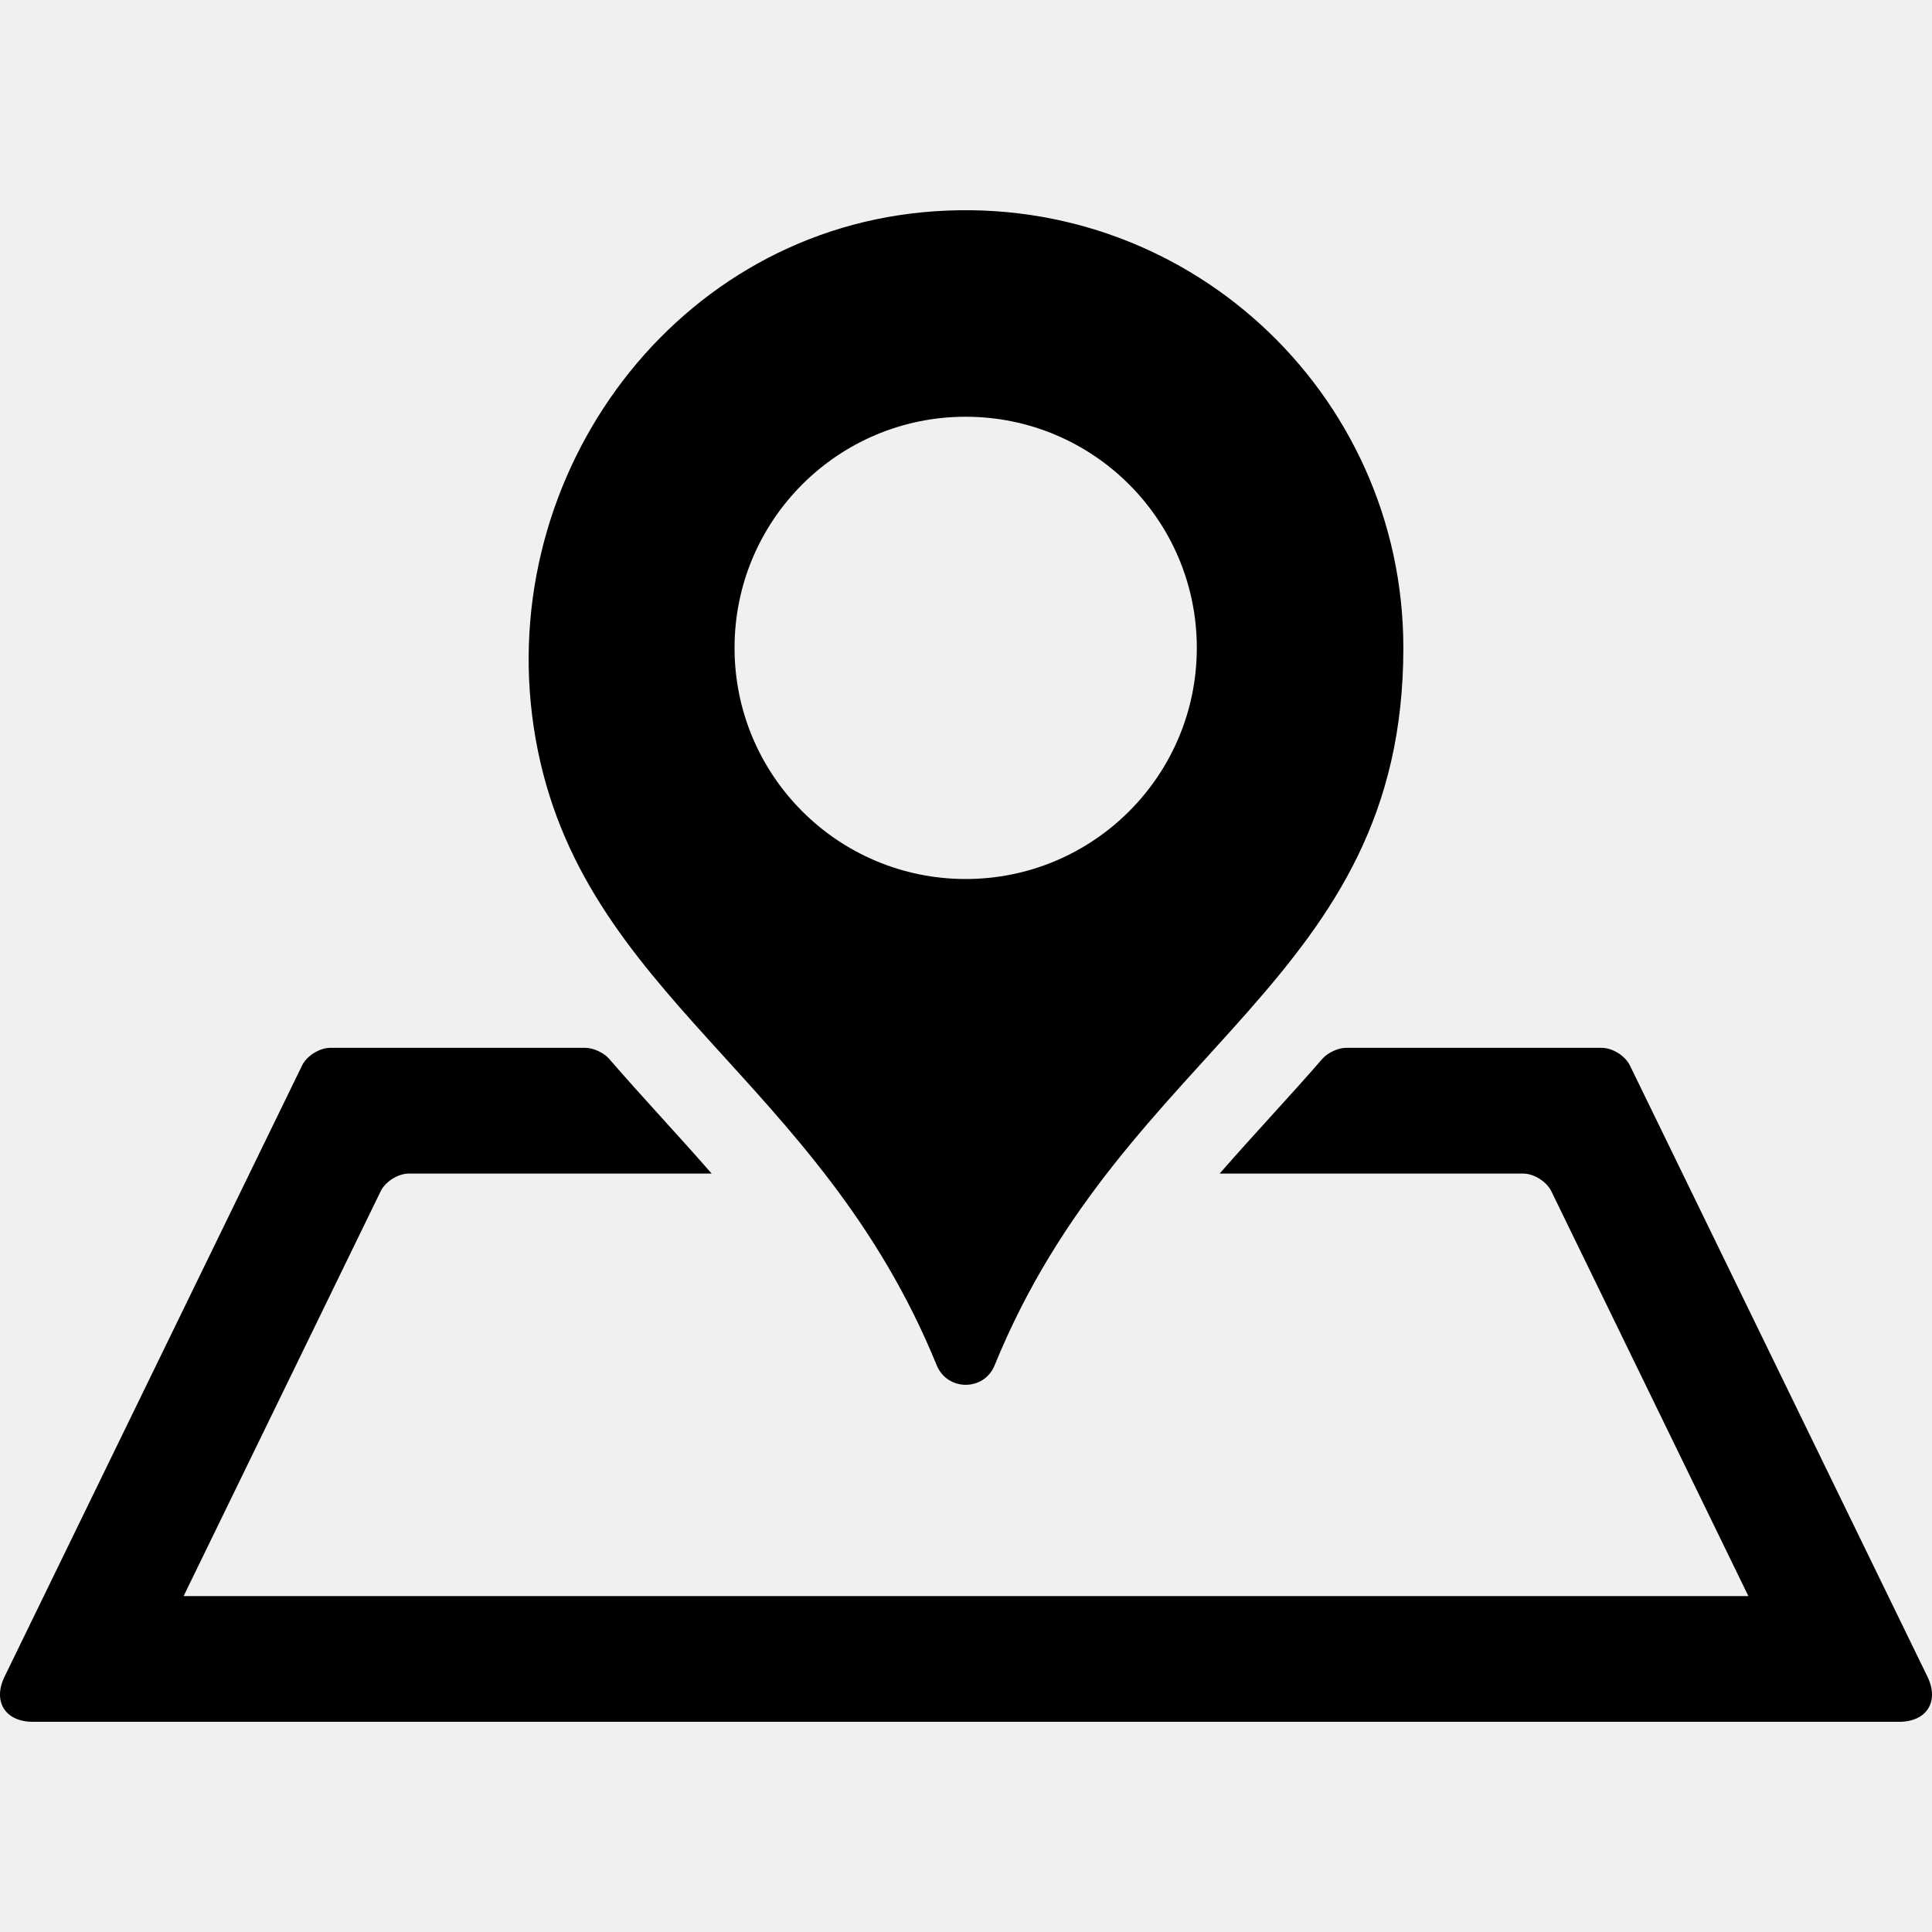
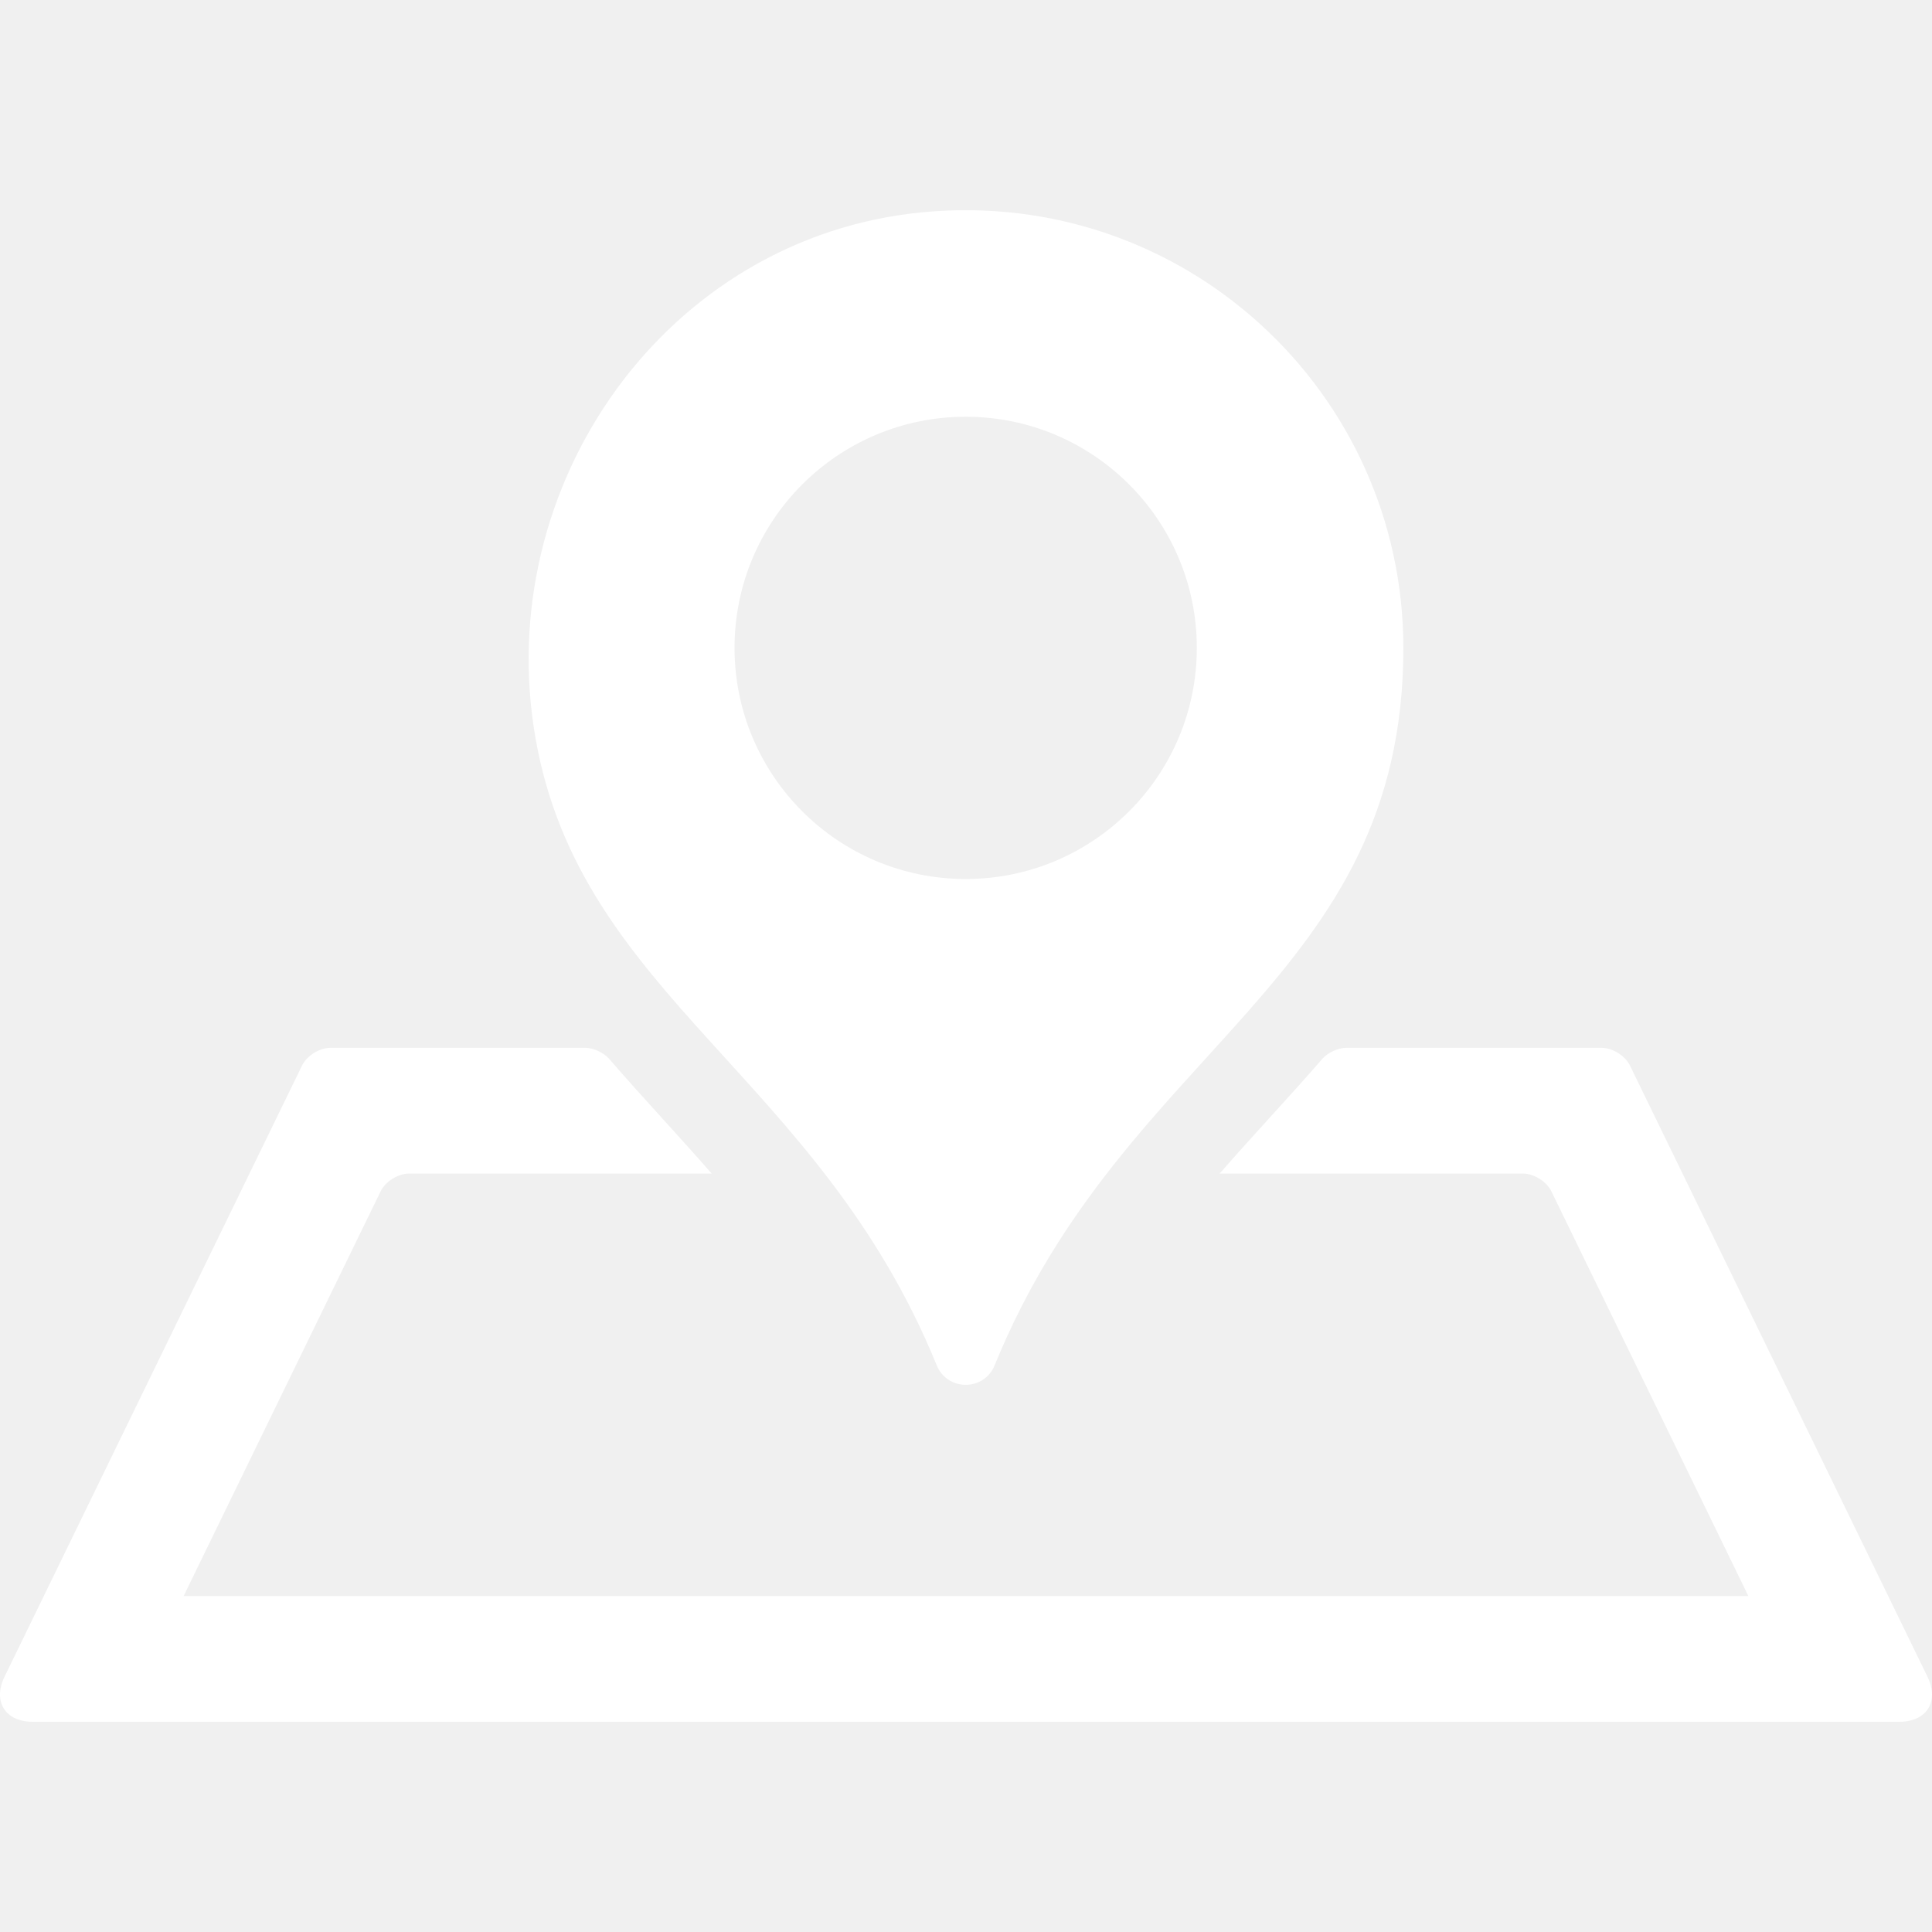
<svg xmlns="http://www.w3.org/2000/svg" version="1.1" id="Capa_1" x="0px" y="0px" width="612px" height="612px" viewBox="0 0 612 612" style="enable-background:new 0 0 612 612;" xml:space="preserve">
  <g>
-     <path d="M516.316,337.52l94.233,193.581c3.832,7.873-0.196,14.314-8.952,14.314H10.402c-8.756,0-12.785-6.441-8.952-14.314   L95.684,337.52c1.499-3.079,5.528-5.599,8.952-5.599h80.801c2.49,0,5.853,1.559,7.483,3.442   c5.482,6.335,11.066,12.524,16.634,18.65c5.288,5.815,10.604,11.706,15.878,17.735h-95.891c-3.425,0-7.454,2.519-8.952,5.599   L58.163,505.589h495.67l-62.421-128.242c-1.498-3.08-5.527-5.599-8.953-5.599h-96.108c5.273-6.029,10.591-11.92,15.879-17.735   c5.585-6.144,11.2-12.321,16.695-18.658c1.628-1.878,4.984-3.434,7.47-3.434h80.971   C510.789,331.921,514.817,334.439,516.316,337.52z M444.541,205.228c0,105.776-88.058,125.614-129.472,227.265   c-3.365,8.26-14.994,8.218-18.36-0.04c-37.359-91.651-112.638-116.784-127.041-198.432   c-14.181-80.379,41.471-159.115,122.729-166.796C375.037,59.413,444.541,124.204,444.541,205.228z M379.114,205.228   c0-40.436-32.779-73.216-73.216-73.216s-73.216,32.78-73.216,73.216c0,40.437,32.779,73.216,73.216,73.216   S379.114,245.665,379.114,205.228z" />
+     <path fill="white" id="map2svg" d="M516.316,337.52l94.233,193.581c3.832,7.873-0.196,14.314-8.952,14.314H10.402c-8.756,0-12.785-6.441-8.952-14.314   L95.684,337.52c1.499-3.079,5.528-5.599,8.952-5.599h80.801c2.49,0,5.853,1.559,7.483,3.442   c5.482,6.335,11.066,12.524,16.634,18.65c5.288,5.815,10.604,11.706,15.878,17.735h-95.891c-3.425,0-7.454,2.519-8.952,5.599   L58.163,505.589h495.67l-62.421-128.242c-1.498-3.08-5.527-5.599-8.953-5.599h-96.108c5.273-6.029,10.591-11.92,15.879-17.735   c5.585-6.144,11.2-12.321,16.695-18.658c1.628-1.878,4.984-3.434,7.47-3.434h80.971   C510.789,331.921,514.817,334.439,516.316,337.52z M444.541,205.228c0,105.776-88.058,125.614-129.472,227.265   c-3.365,8.26-14.994,8.218-18.36-0.04c-37.359-91.651-112.638-116.784-127.041-198.432   c-14.181-80.379,41.471-159.115,122.729-166.796C375.037,59.413,444.541,124.204,444.541,205.228z M379.114,205.228   c0-40.436-32.779-73.216-73.216-73.216s-73.216,32.78-73.216,73.216c0,40.437,32.779,73.216,73.216,73.216   S379.114,245.665,379.114,205.228z" />
  </g>
  <g>
</g>
  <g>
</g>
  <g>
</g>
  <g>
</g>
  <g>
</g>
  <g>
</g>
  <g>
</g>
  <g>
</g>
  <g>
</g>
  <g>
</g>
  <g>
</g>
  <g>
</g>
  <g>
</g>
  <g>
</g>
  <g>
</g>
</svg>
